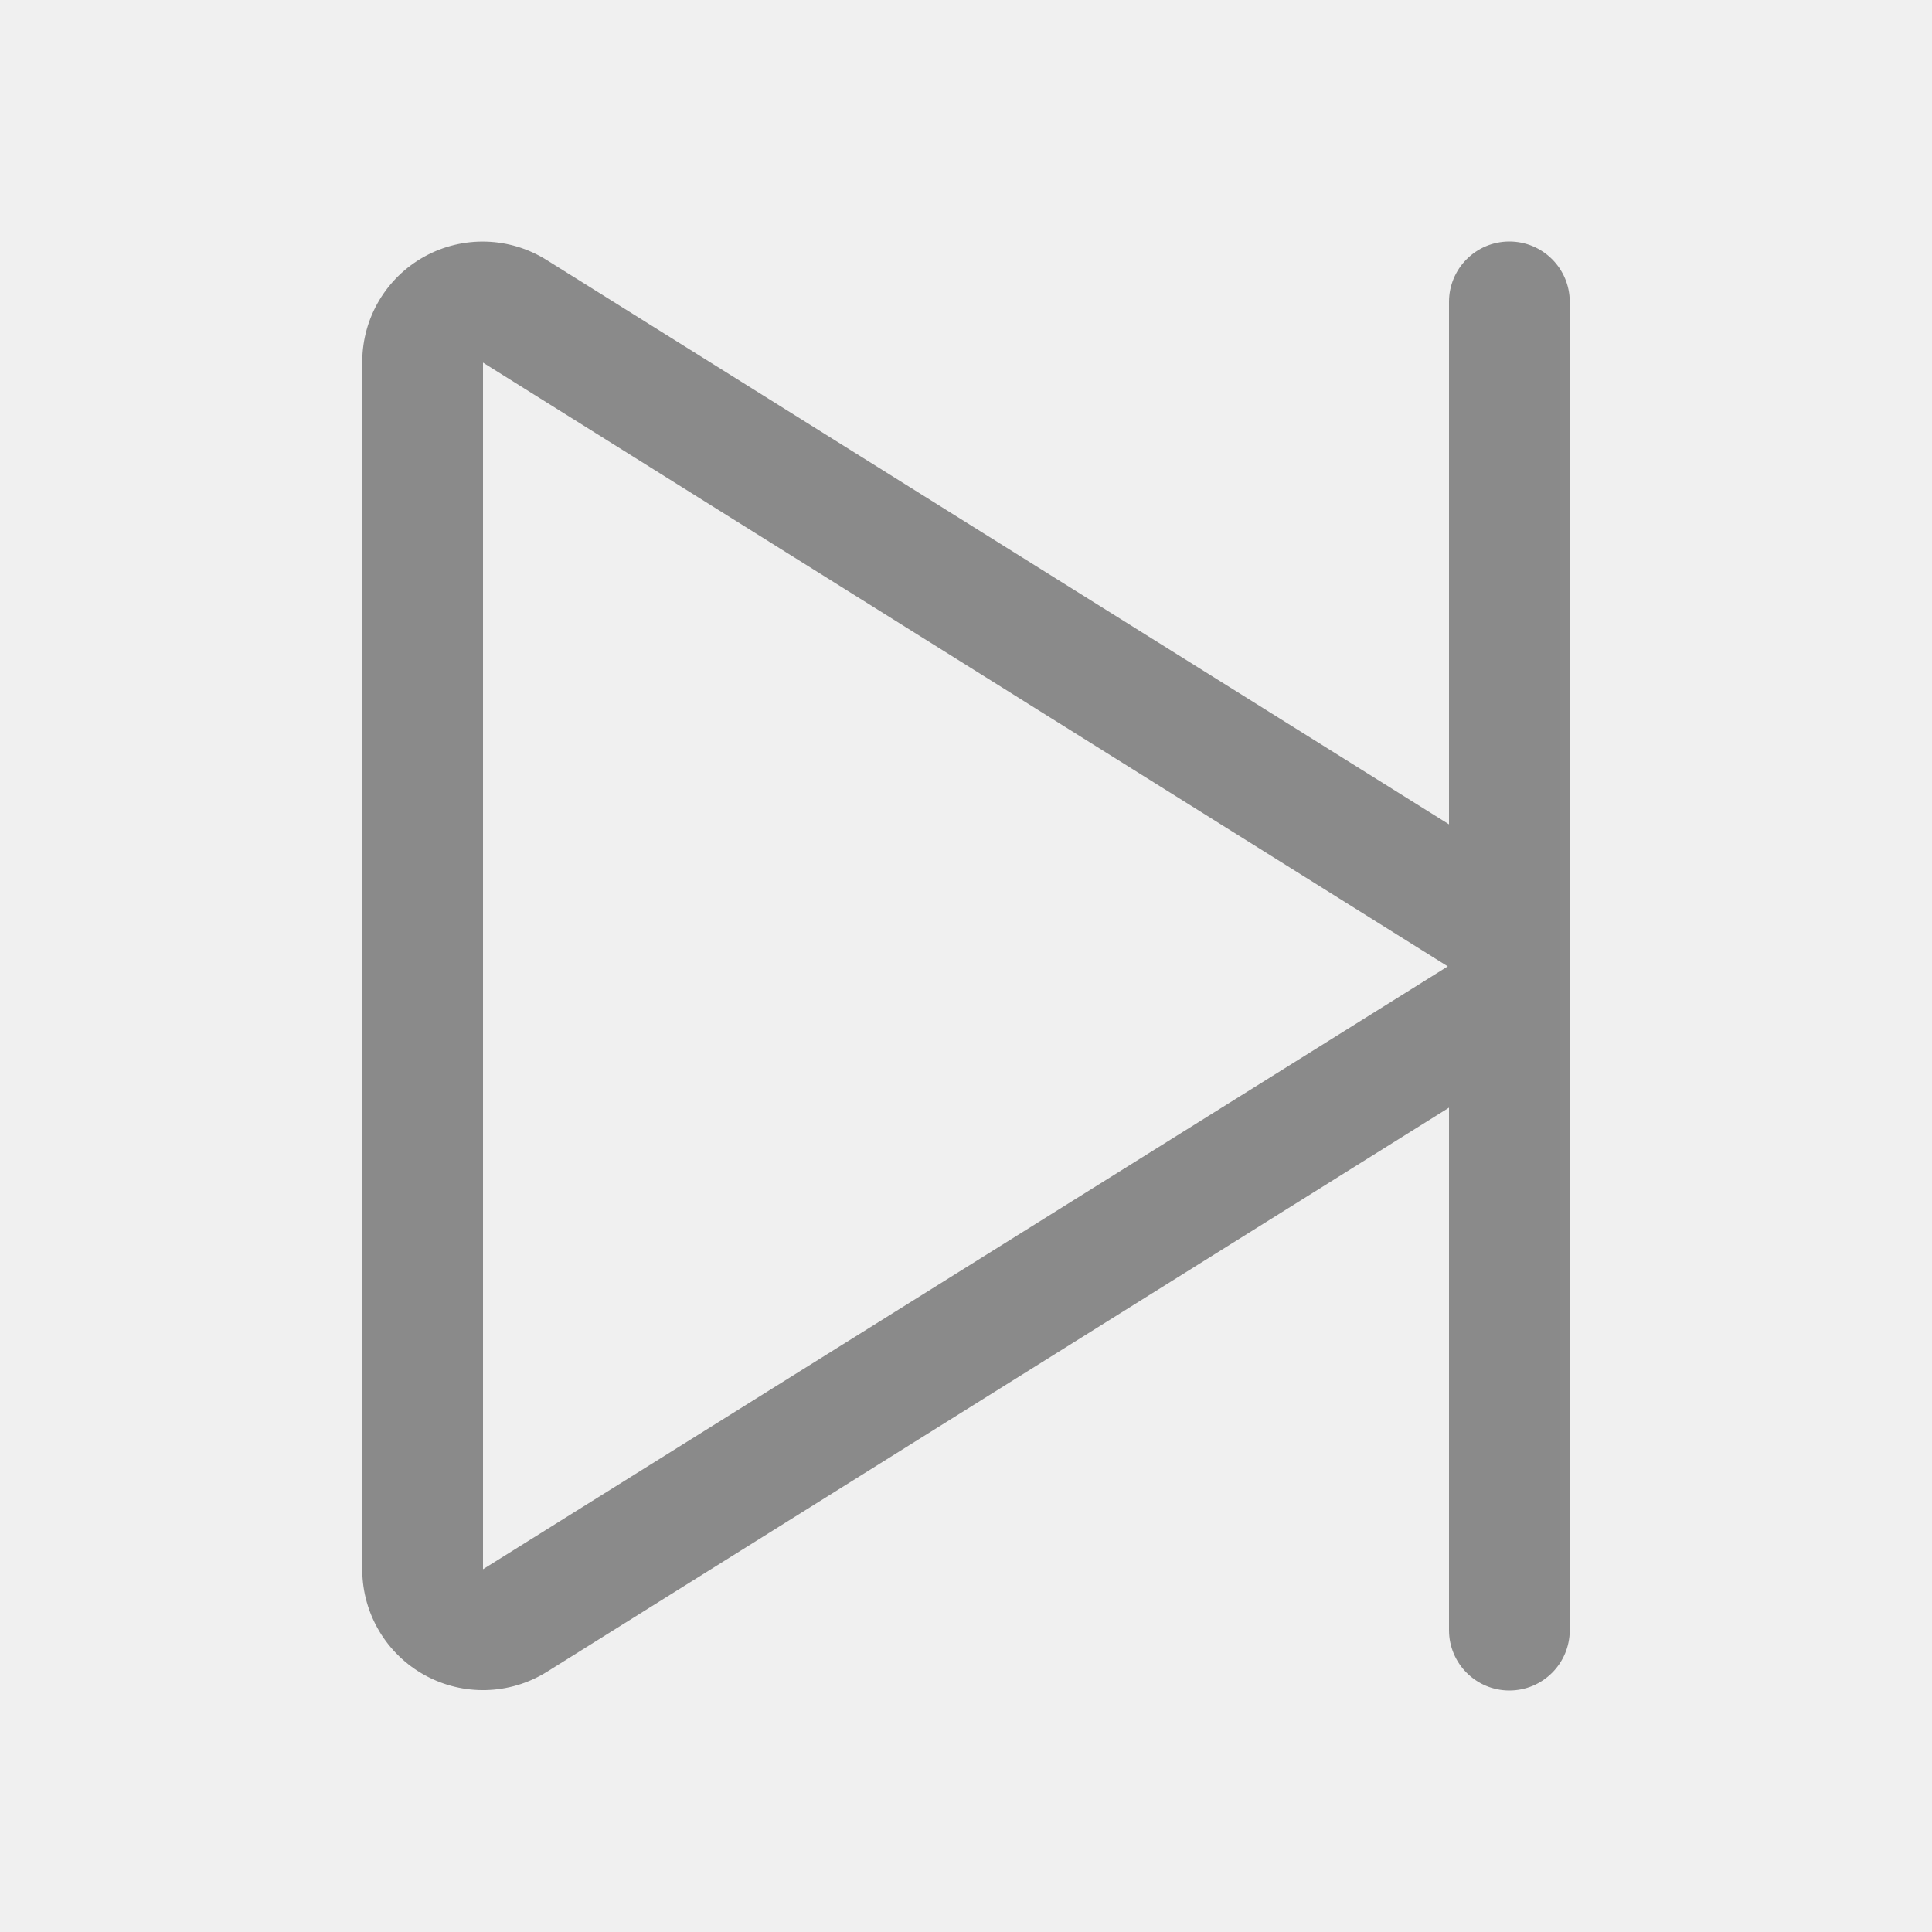
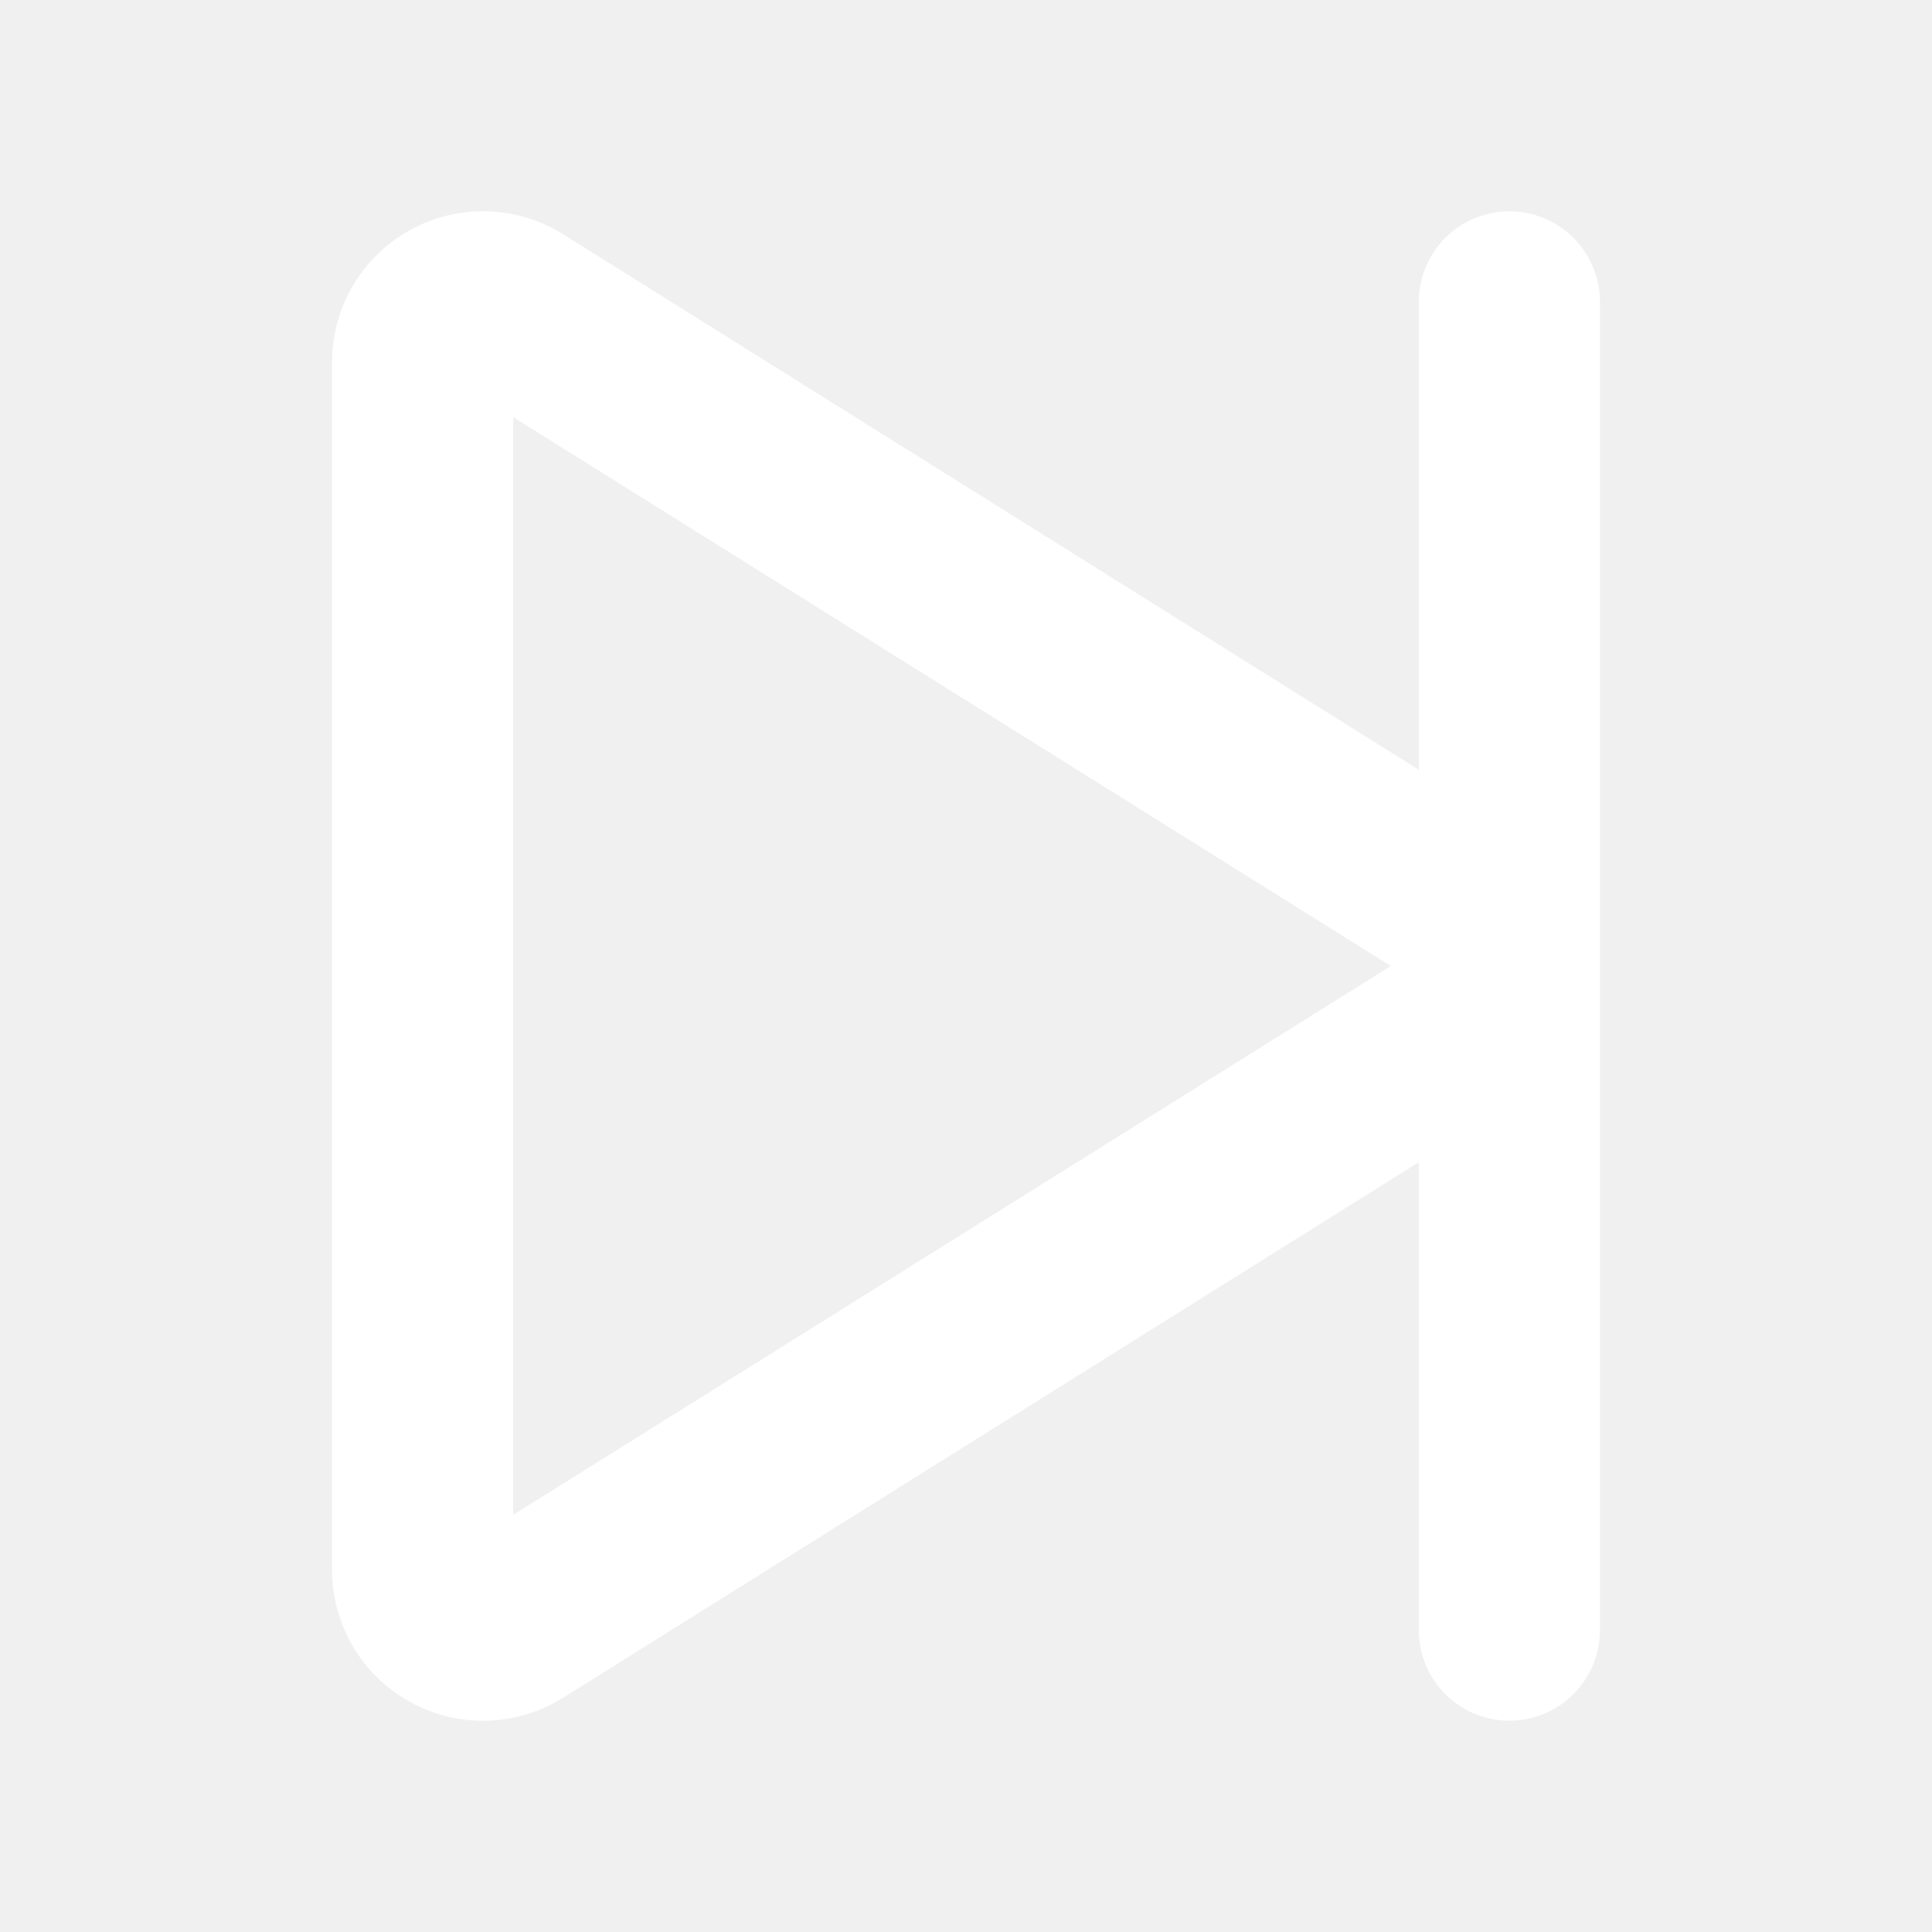
- <svg xmlns="http://www.w3.org/2000/svg" viewBox="0 0 256 256" fill="#8a8a8a">
-   <path d="M200,32a8,8,0,0,0-8,8v69.23L72.43,34.45A15.95,15.95,0,0,0,48,47.88V208.12a16,16,0,0,0,24.43,13.43L192,146.77V216a8,8,0,0,0,16,0V40A8,8,0,0,0,200,32ZM64,207.93V48.05l127.84,80Z" />
+ <svg xmlns="http://www.w3.org/2000/svg" viewBox="0 0 256 256" fill="#ffffff">
+   <path d="M200,28a12,12,0,0,0-12,12v62l-113.45-71A20,20,0,0,0,44,47.88V208.12A20,20,0,0,0,74.55,225L188,154v62a12,12,0,0,0,24,0V40A12,12,0,0,0,200,28ZM68,200.73V55.27L184.3,128Z" />
</svg>
